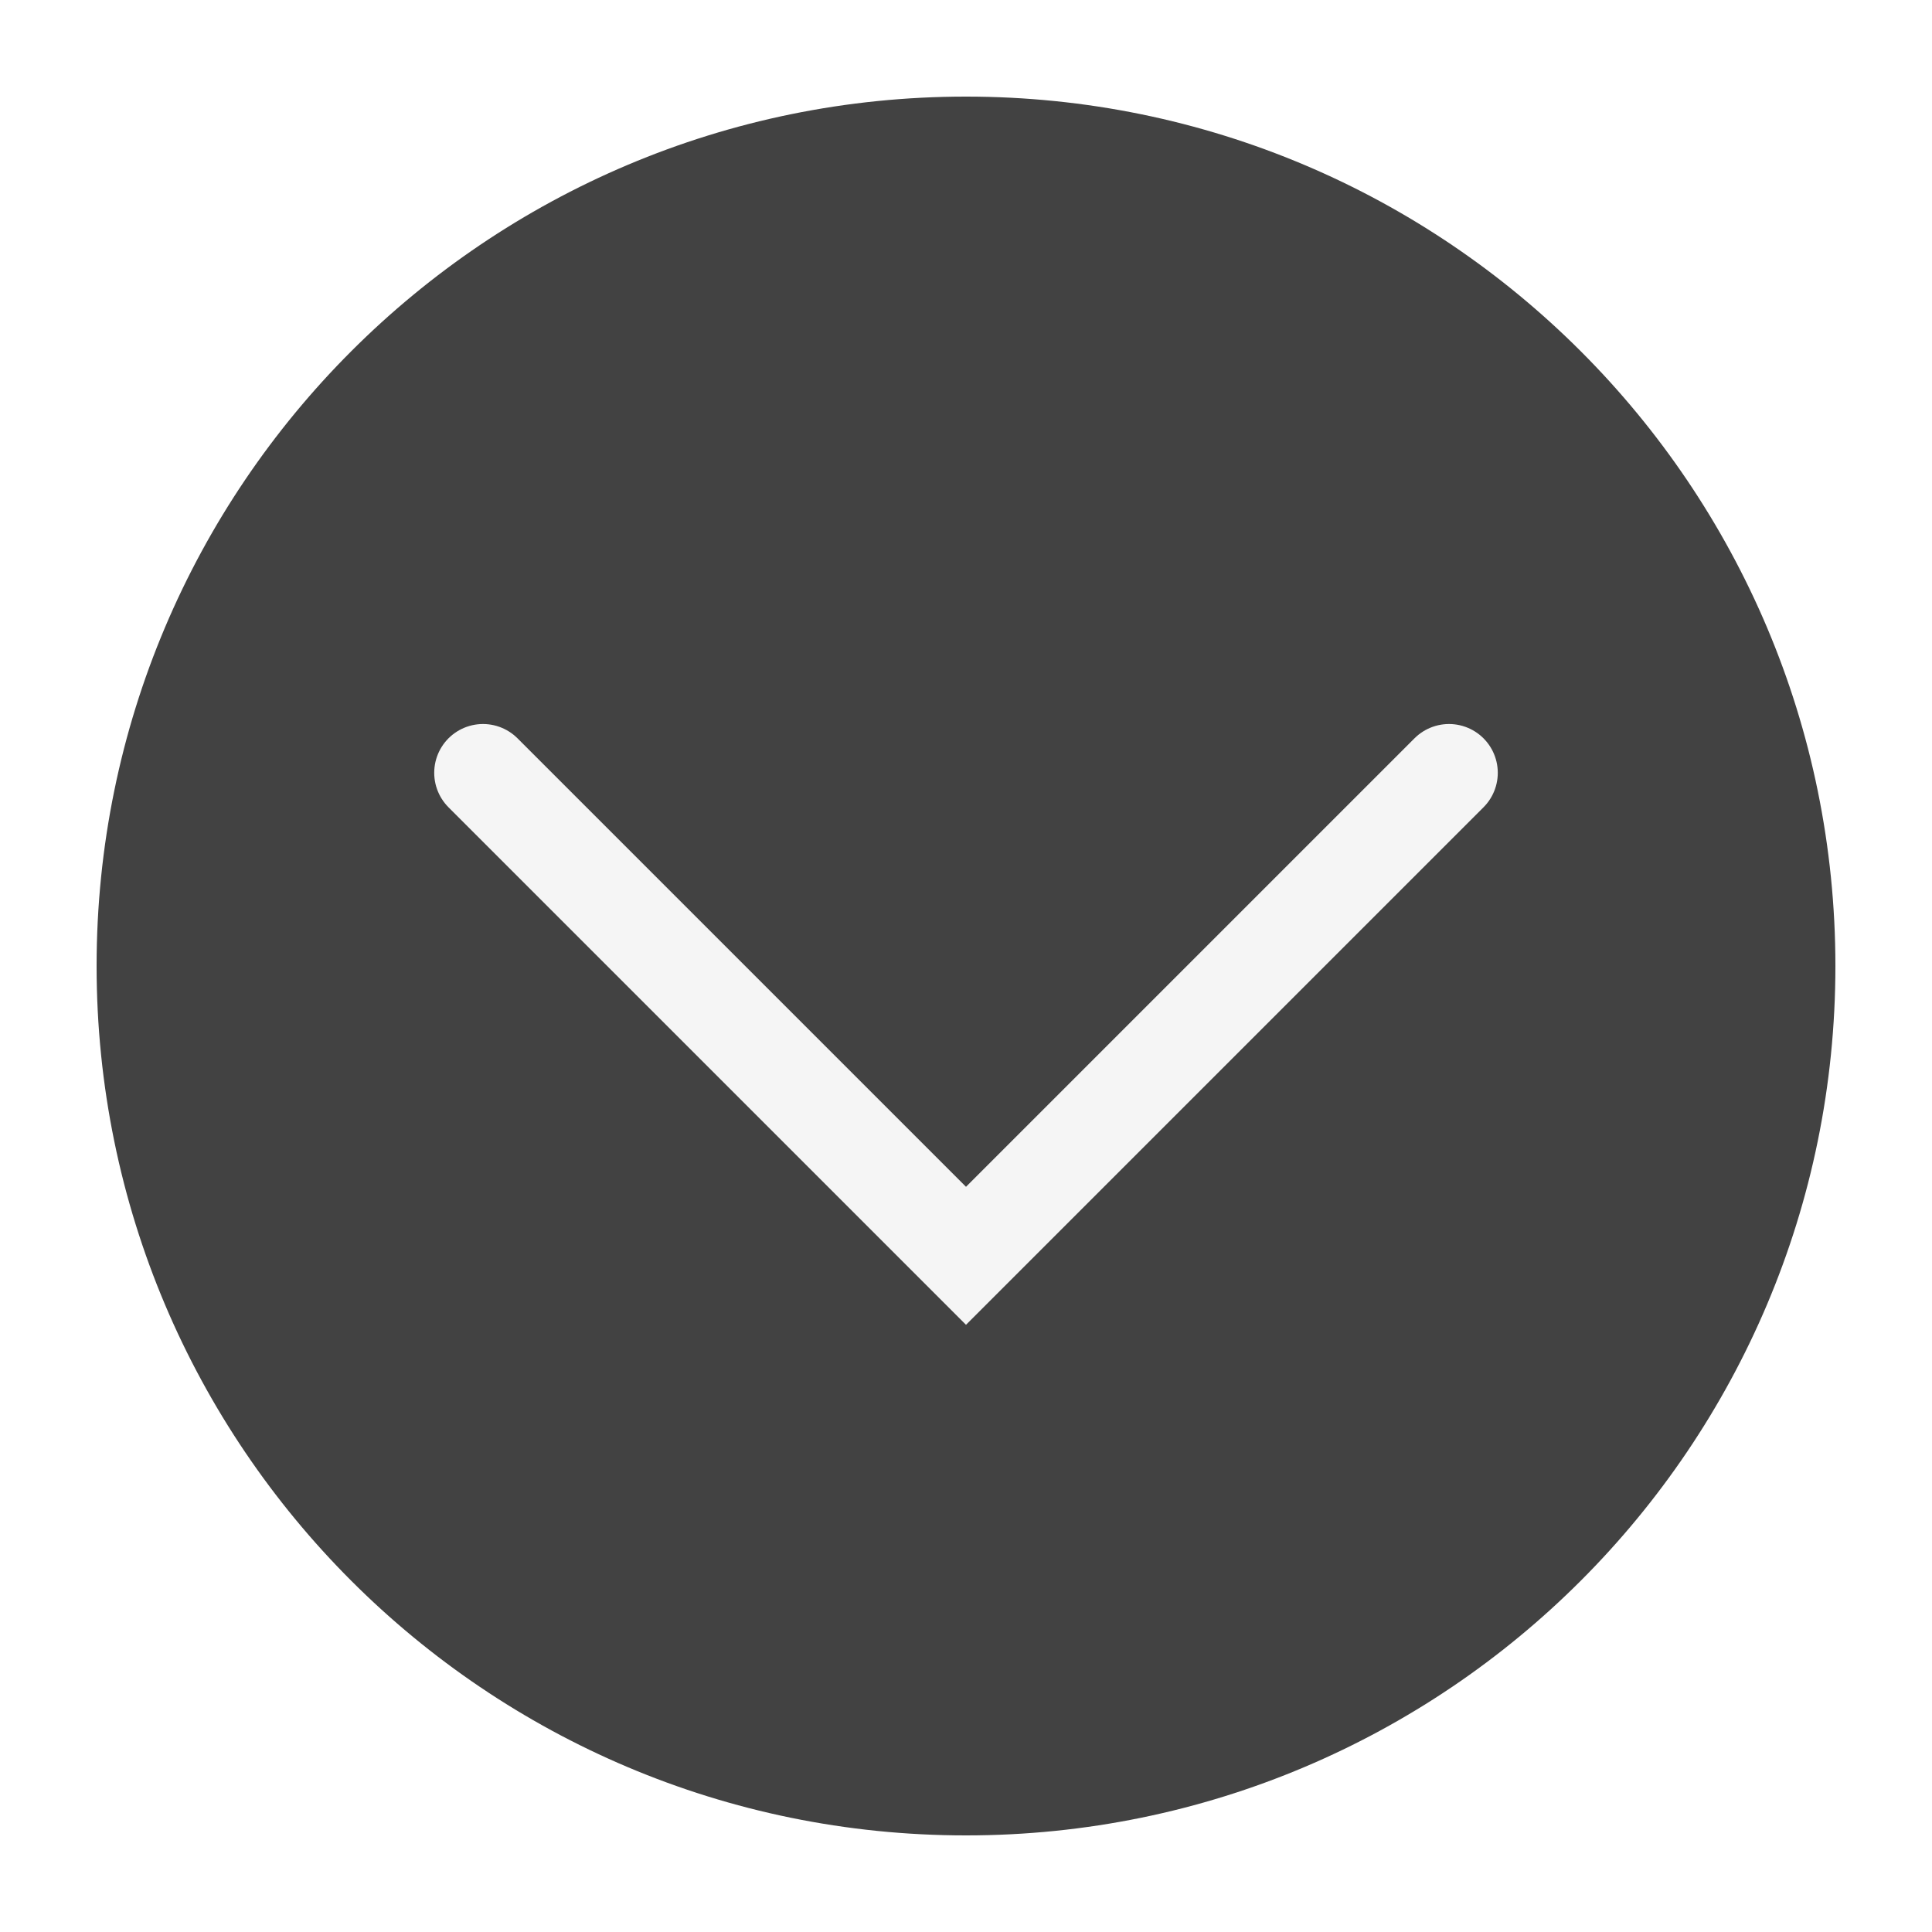
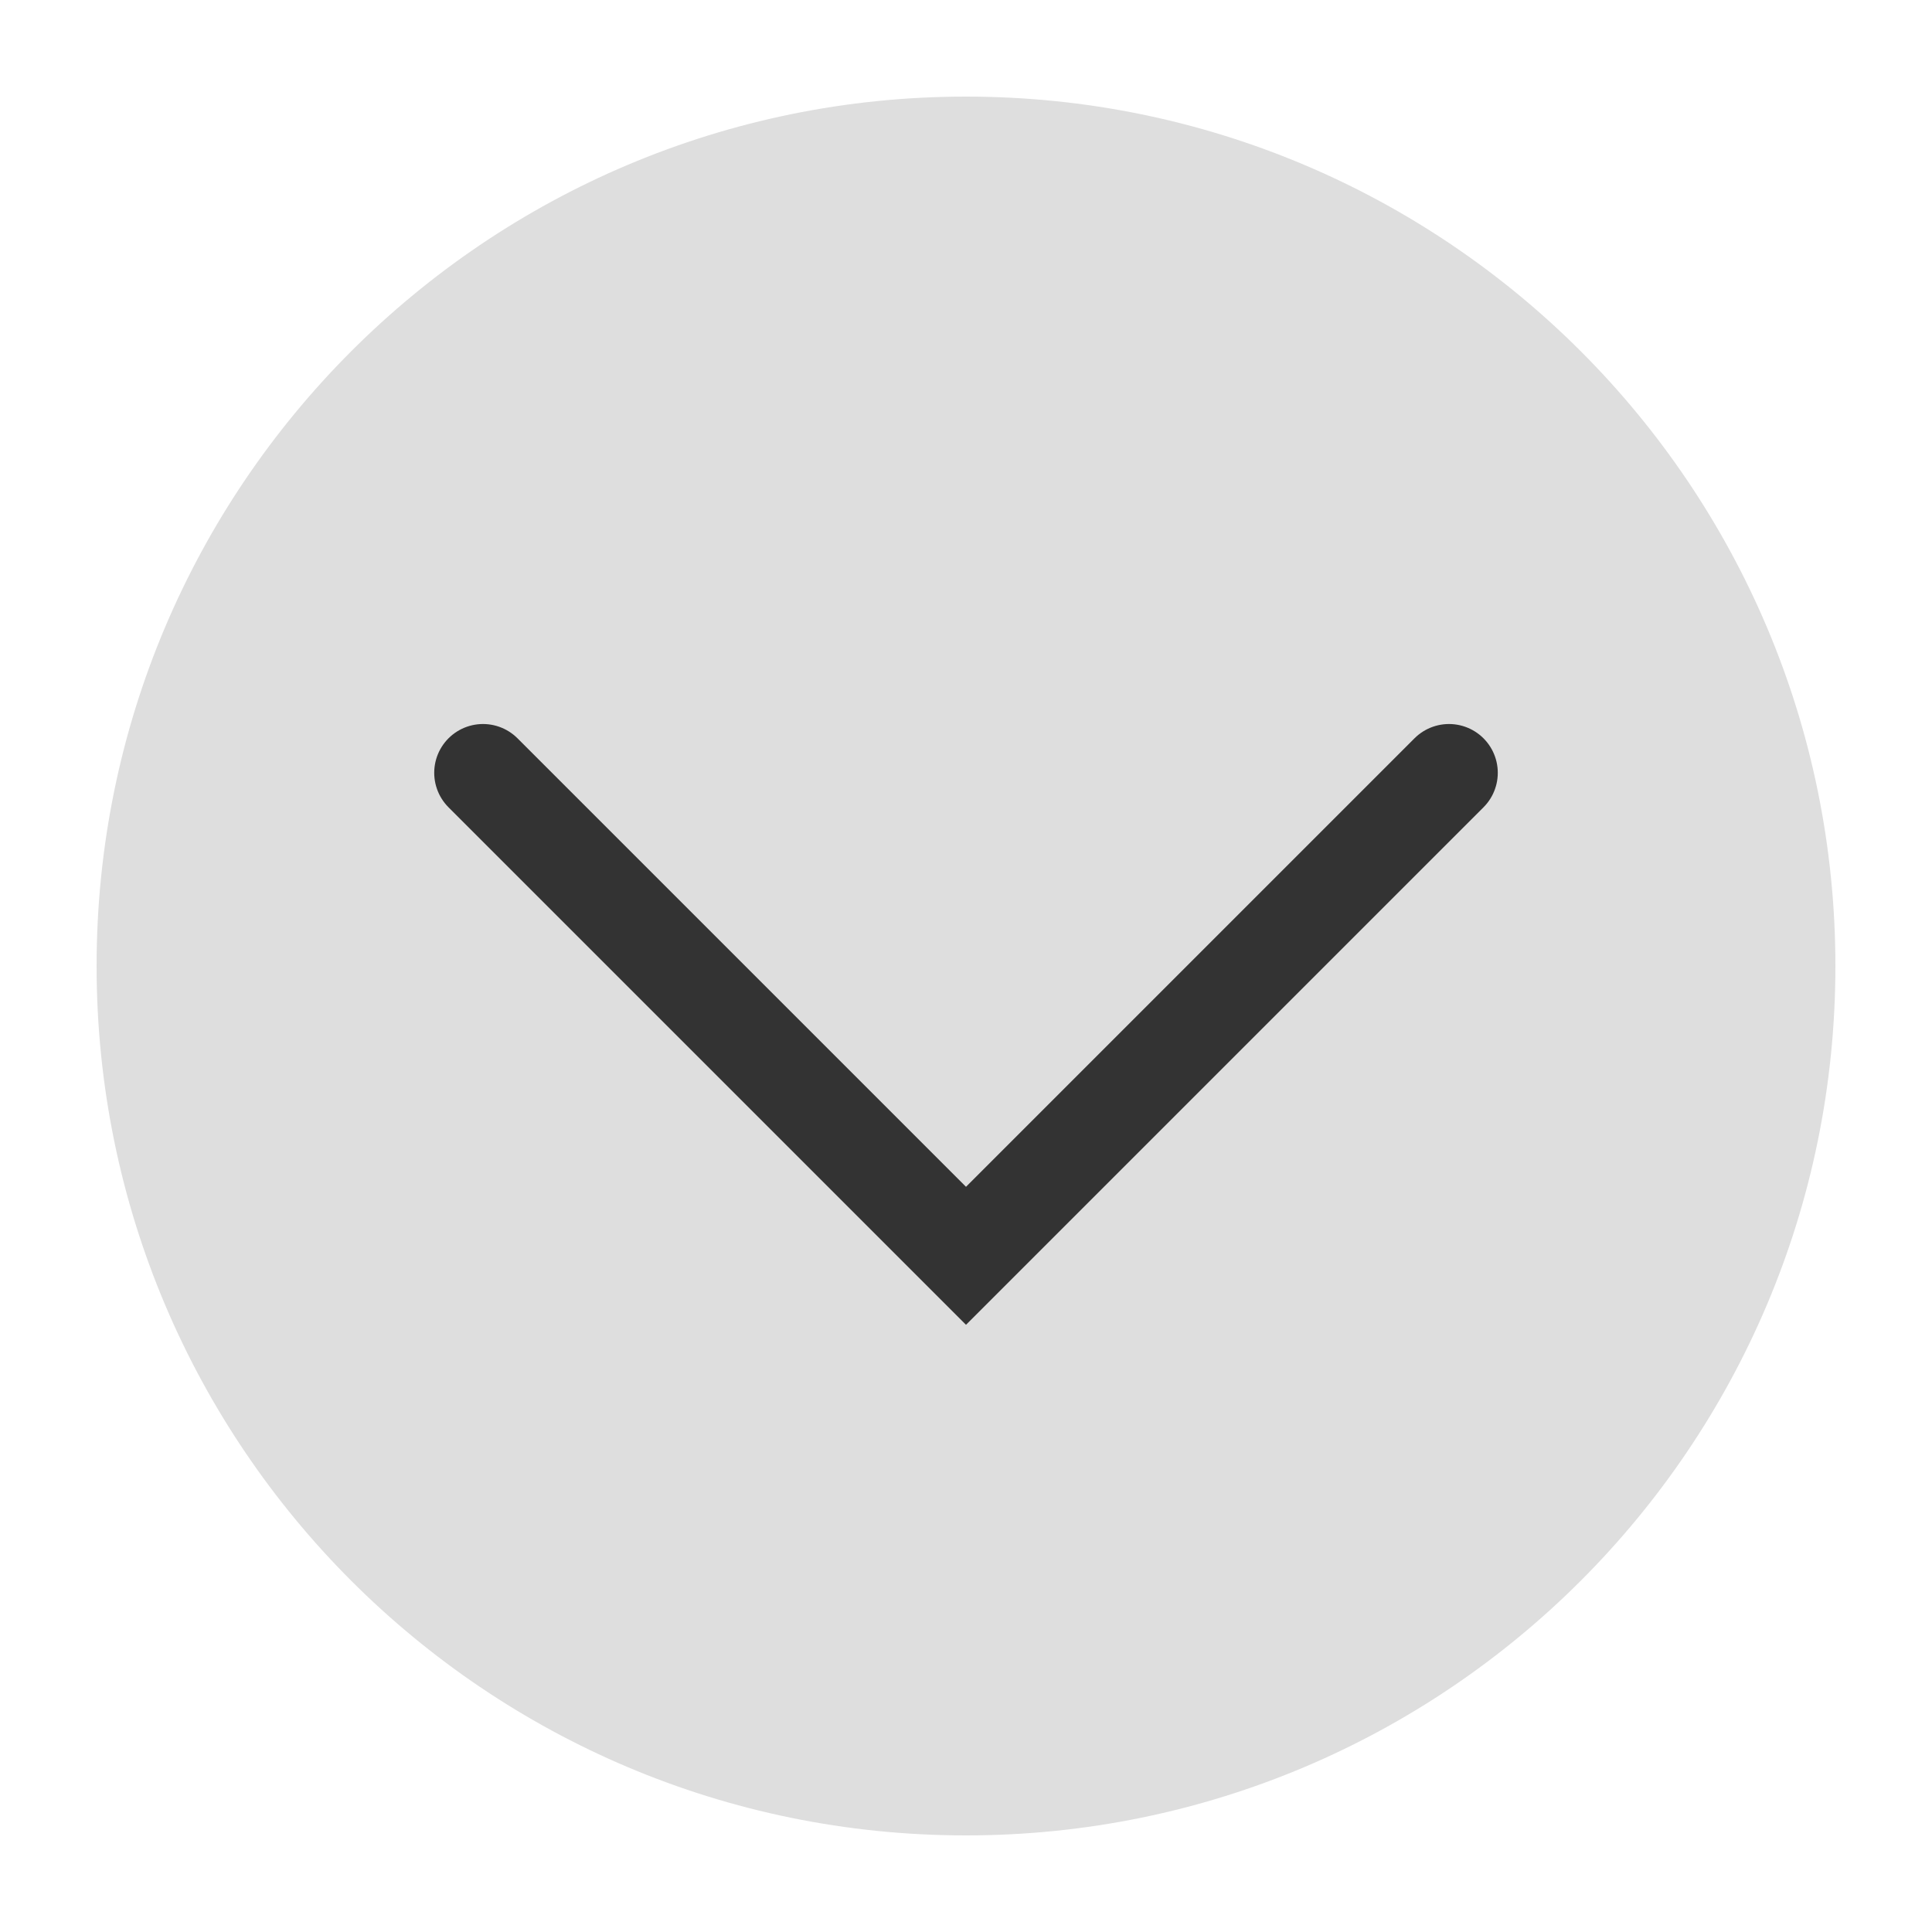
<svg xmlns="http://www.w3.org/2000/svg" viewBox="0 0 50 50" version="1.2" baseProfile="tiny">
  <defs>
</defs>
  <g fill="none" stroke="black" stroke-width="1" fill-rule="evenodd" stroke-linecap="square" stroke-linejoin="bevel">
-     <g fill="#424242" fill-opacity="1" stroke="none" transform="matrix(2.5,0,0,2.5,2.5,2.5)" font-family="Segoe UI" font-size="12.5" font-weight="400" font-style="normal">
+     <g fill="#dedede" fill-opacity="1" stroke="none" transform="matrix(2.5,0,0,2.5,2.5,2.5)" font-family="Segoe UI" font-size="12.5" font-weight="400" font-style="normal">
      <circle cx="9" cy="9" r="9" />
    </g>
-     <g fill="none" stroke="#f5f5f5" stroke-opacity="1" stroke-width="1.01" stroke-linecap="round" stroke-linejoin="miter" stroke-miterlimit="2" transform="matrix(2.5,0,0,2.5,2.5,2.5)" font-family="Segoe UI" font-size="12.5" font-weight="400" font-style="normal">
+     <g fill="none" stroke="#333333" stroke-opacity="1" stroke-width="1.01" stroke-linecap="round" stroke-linejoin="miter" stroke-miterlimit="2" transform="matrix(2.5,0,0,2.5,2.5,2.5)" font-family="Segoe UI" font-size="12.5" font-weight="400" font-style="normal">
      <polyline fill="none" vector-effect="none" points="4,7 9,12 14,7 " />
    </g>
    <g fill="none" stroke="#000000" stroke-opacity="1" stroke-width="1" stroke-linecap="square" stroke-linejoin="bevel" transform="matrix(1,0,0,1,0,0)" font-family="Segoe UI" font-size="12.5" font-weight="400" font-style="normal">
</g>
  </g>
</svg>
